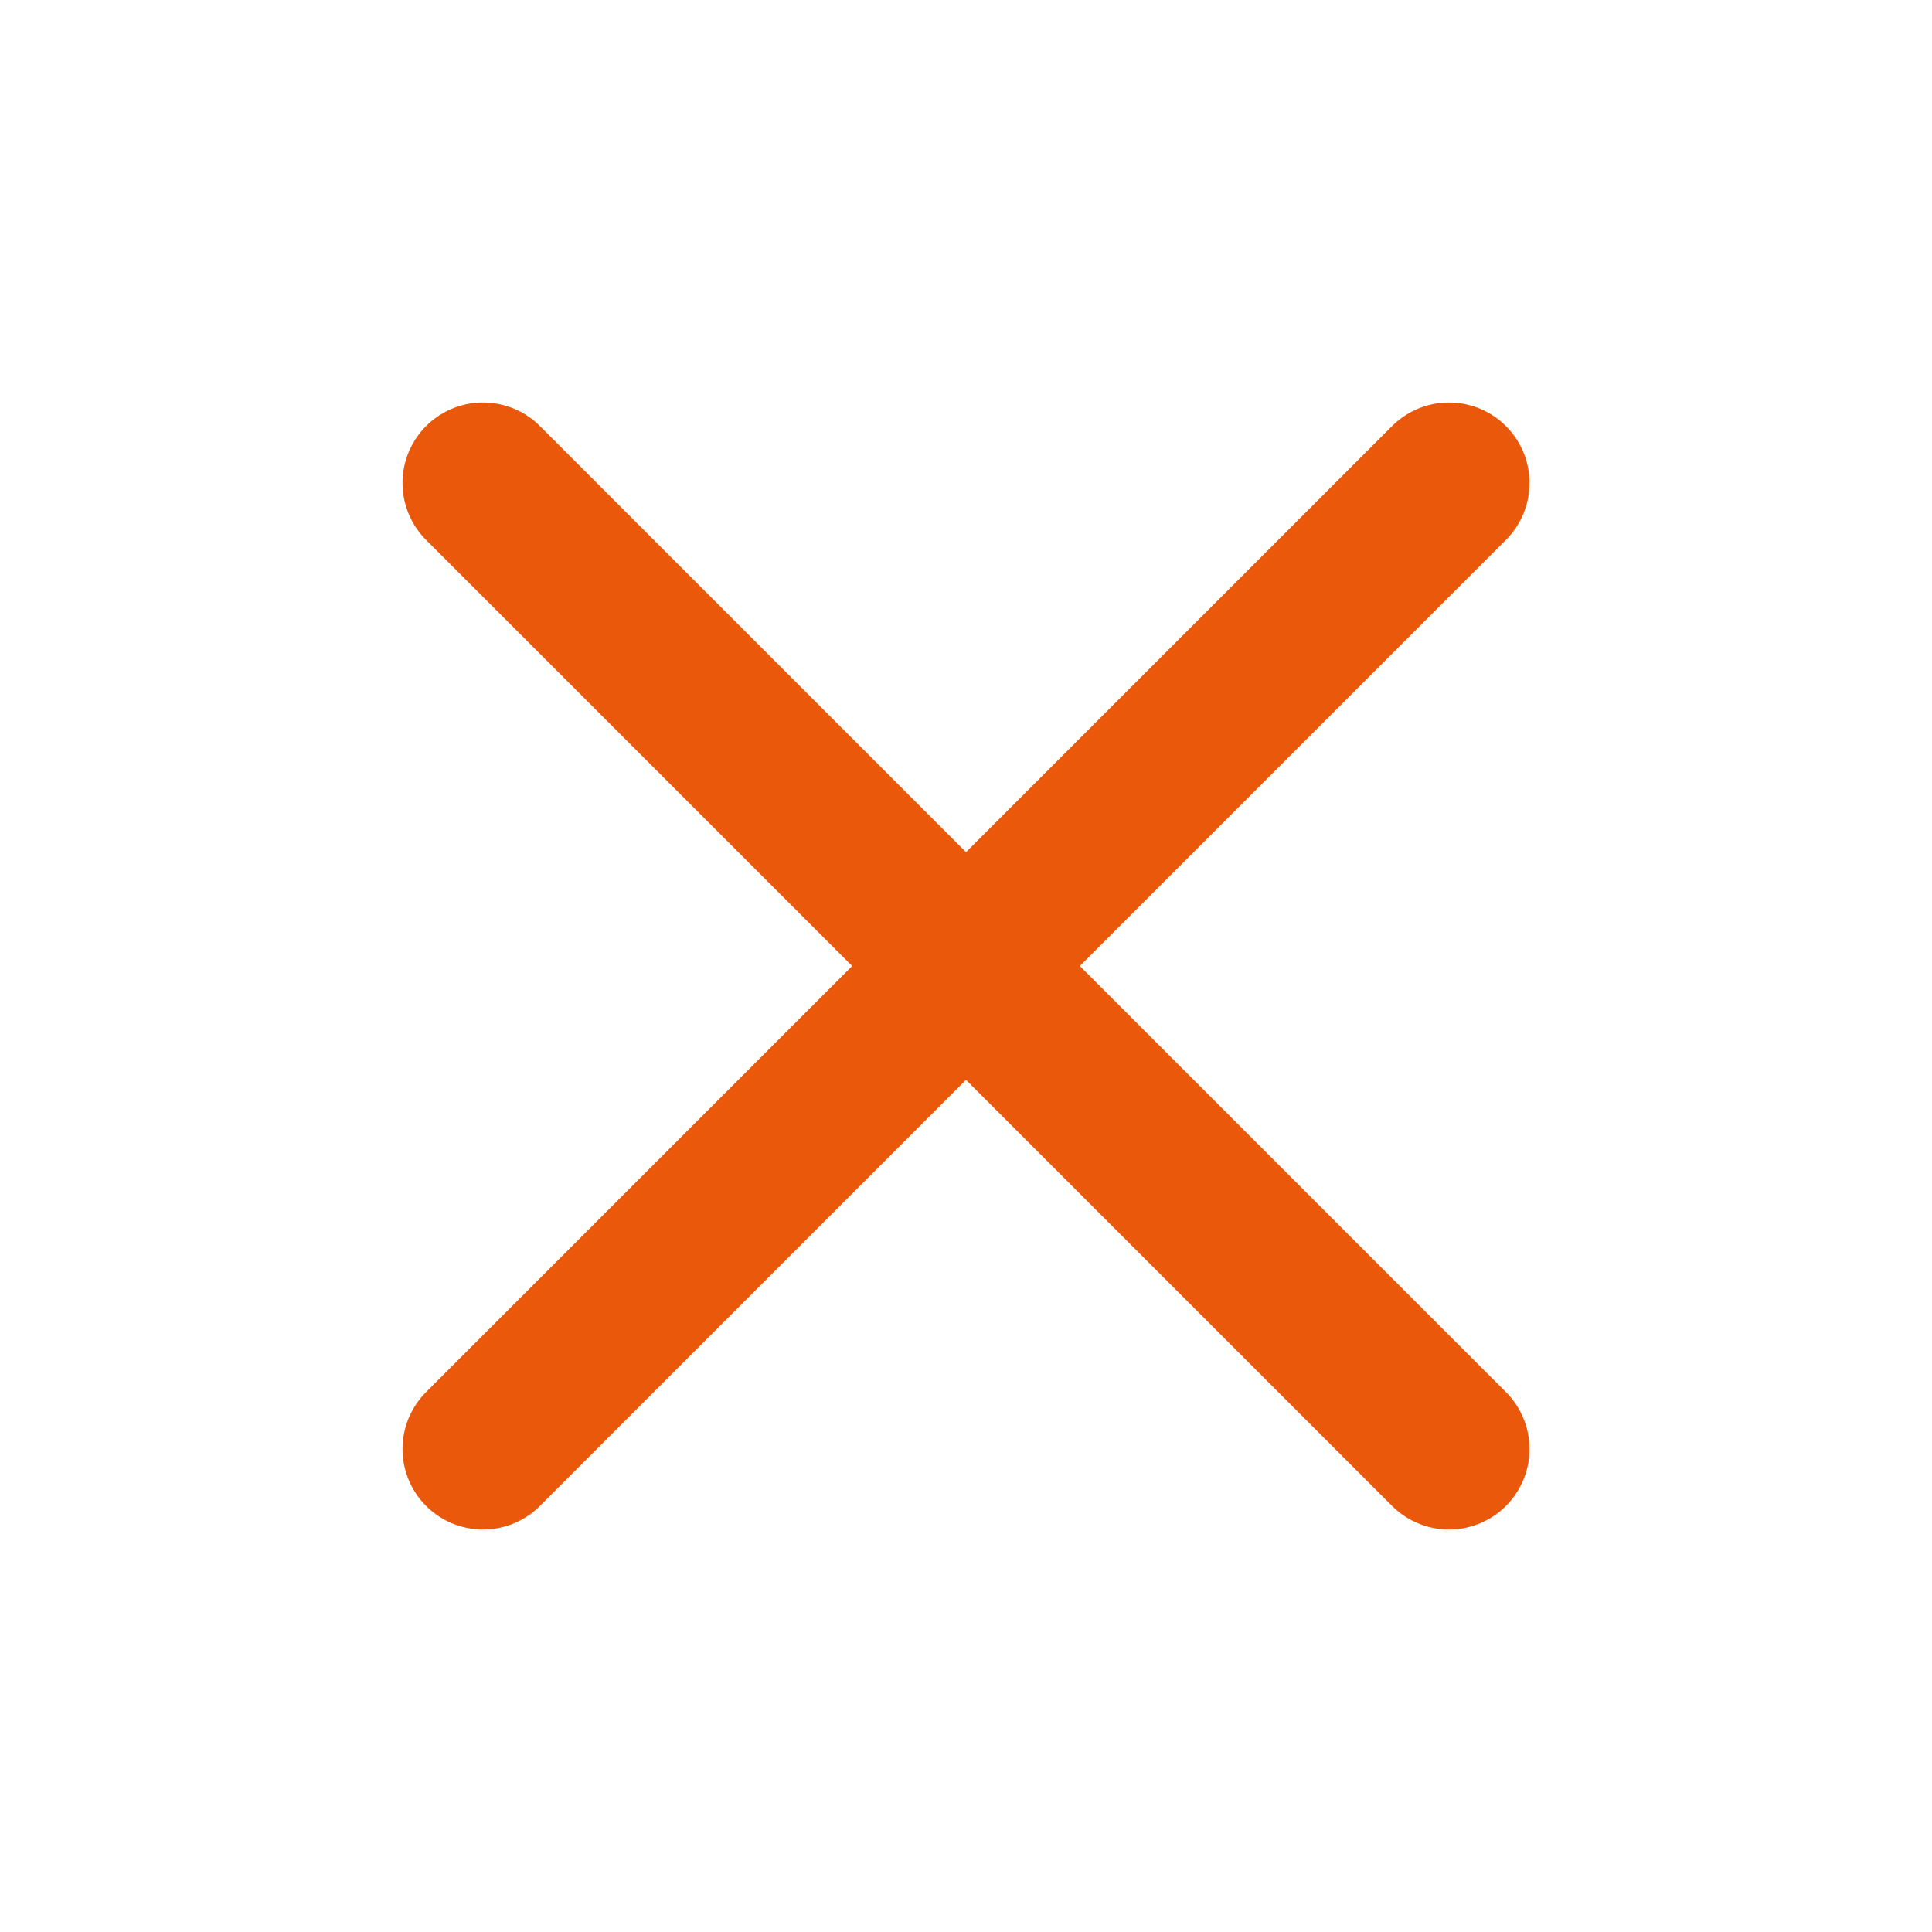
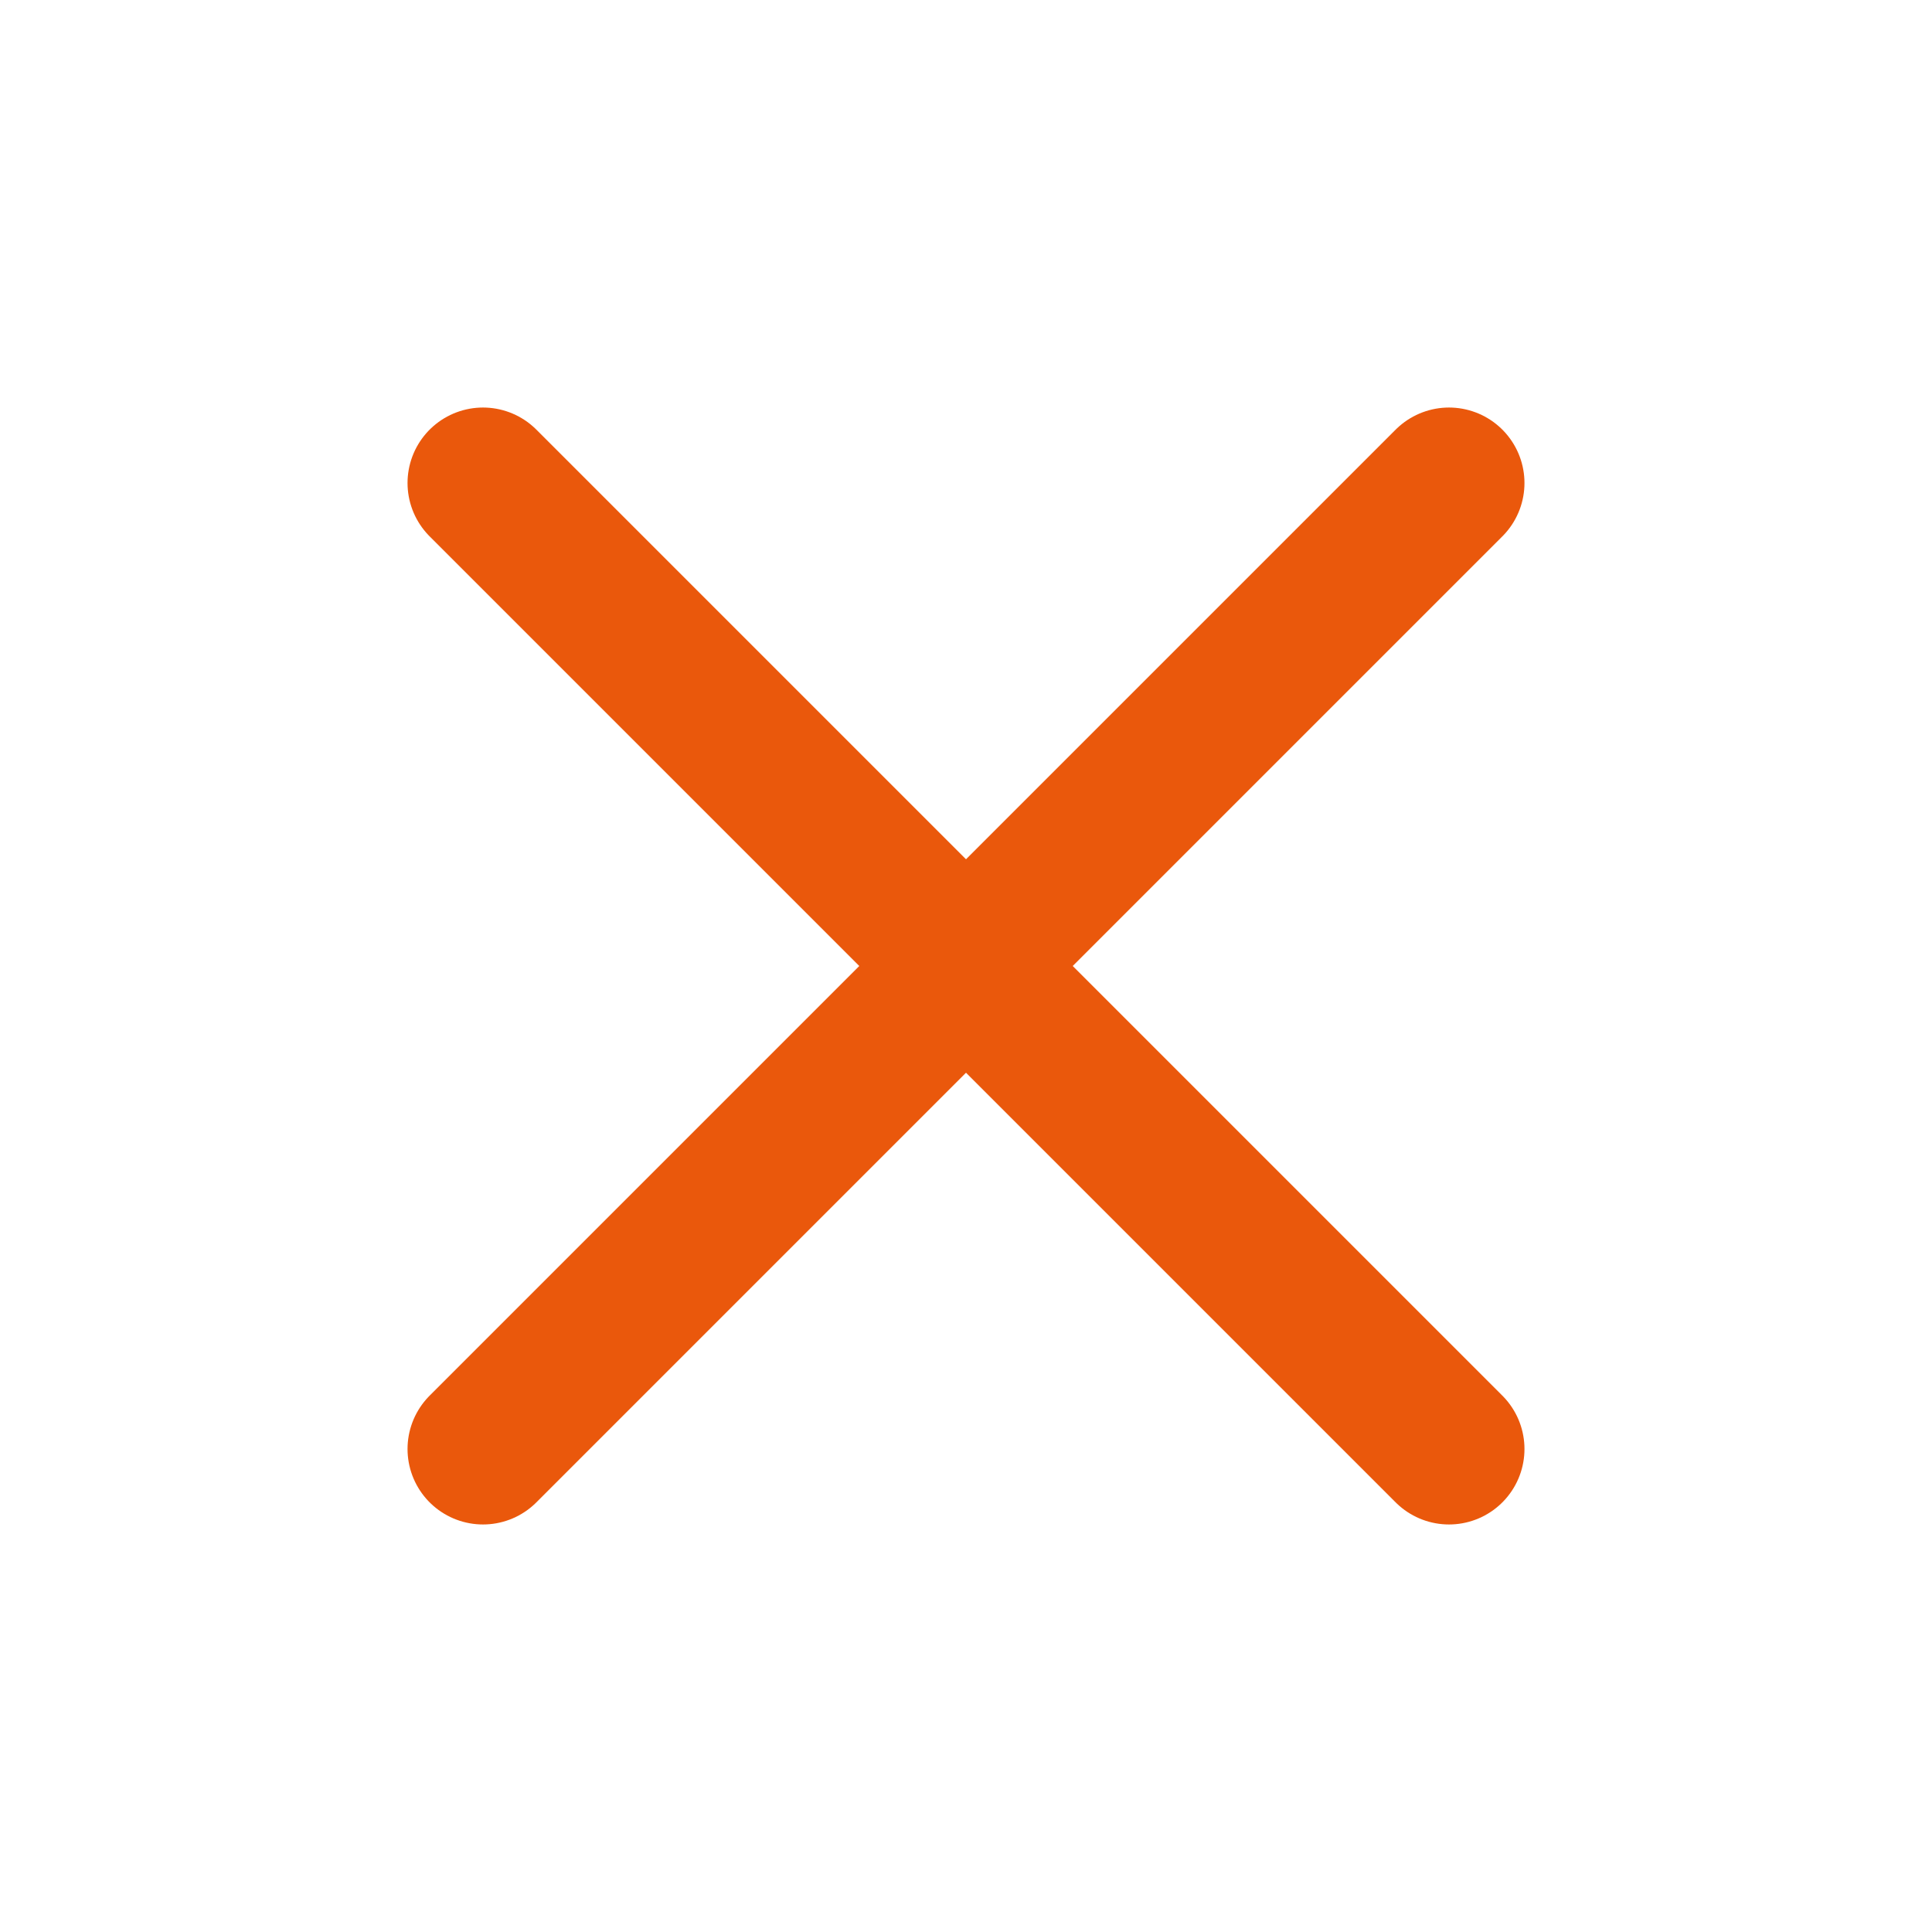
- <svg xmlns="http://www.w3.org/2000/svg" viewBox="0 0 24 24" width="24" height="24" fill="none" stroke="#ea580c" stroke-width="2" stroke-linecap="round" stroke-linejoin="round" role="img" aria-label="Close">
-   <line x1="18" y1="6" x2="6" y2="18" />
-   <line x1="6" y1="6" x2="18" y2="18" />
+ <svg xmlns="http://www.w3.org/2000/svg" viewBox="0 0 64 64" width="64" height="64" fill="none" stroke="#ea580c" stroke-width="5" stroke-linecap="round" stroke-linejoin="round" role="img" aria-label="Close">
+   <line x1="16" y1="16" x2="48" y2="48" />
+   <line x1="48" y1="16" x2="16" y2="48" />
</svg>
